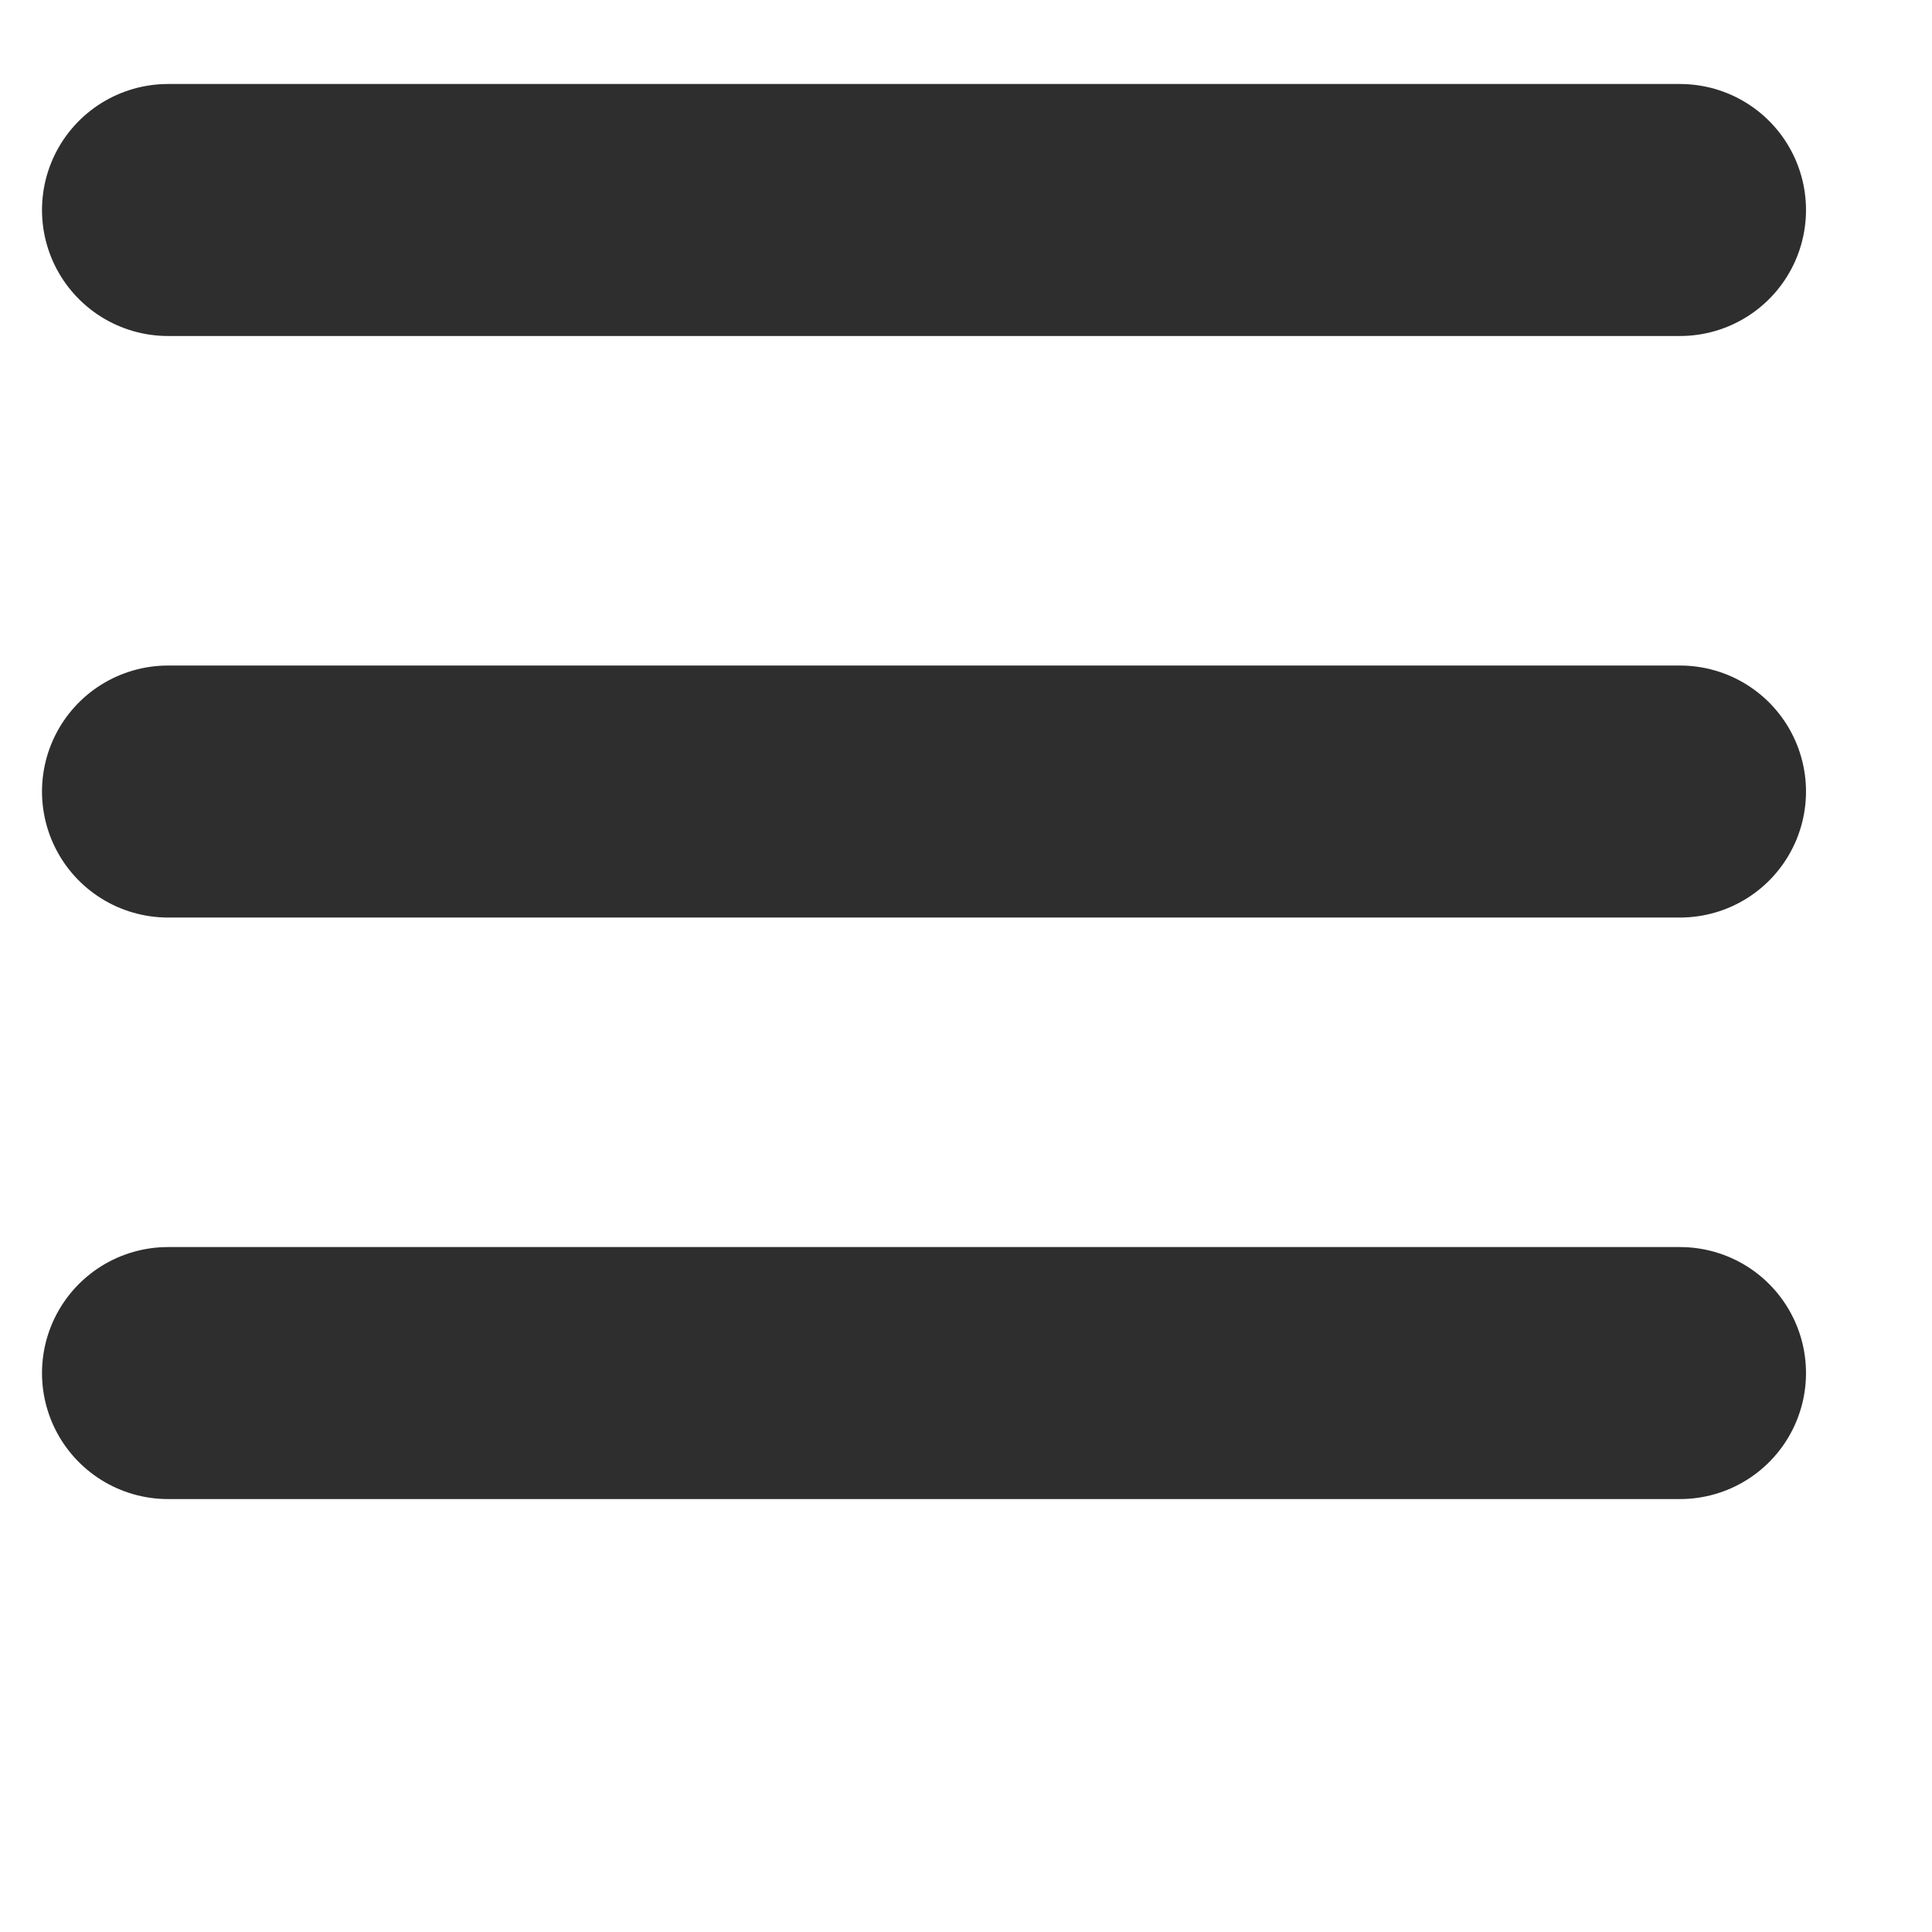
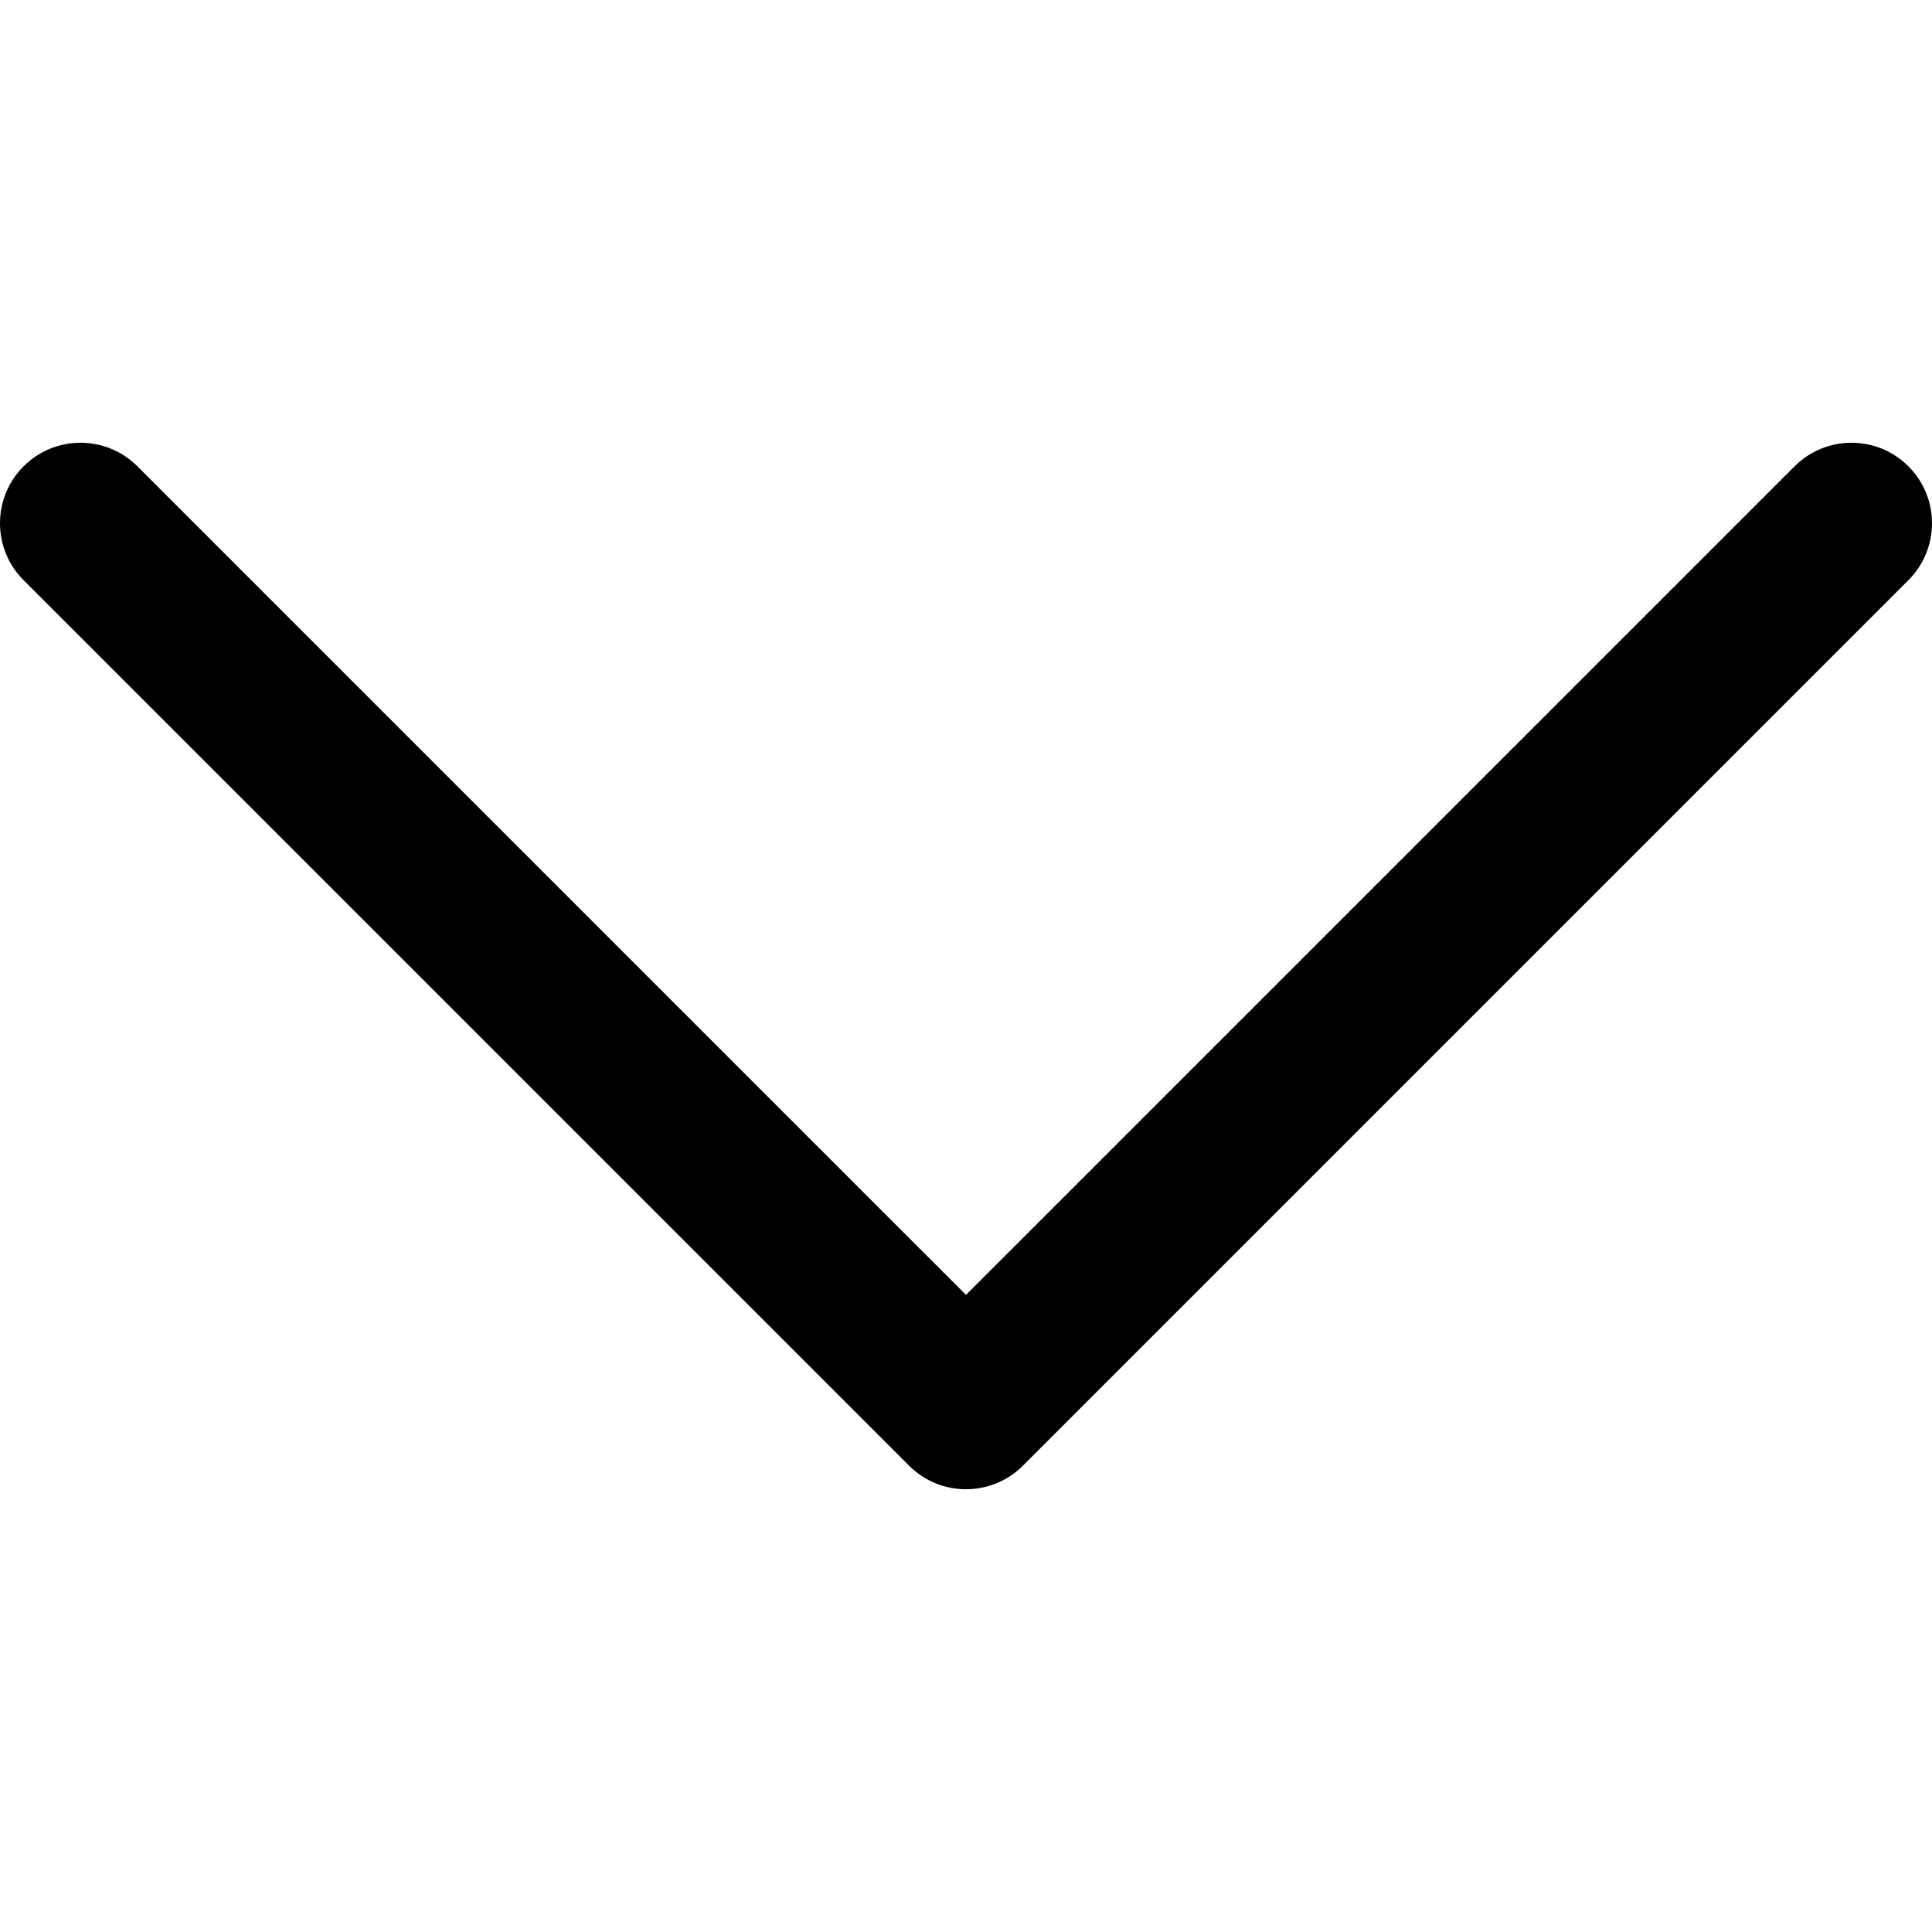
- <svg width="23" height="23" viewBox="0 0 23 23">
-   <path fill="transparent" stroke-width="3" stroke="hsl(0, 0%, 18%)" stroke-linecap="round" d="M 2 2.5 L 20 2.5" />
-   <path fill="transparent" stroke-width="3" stroke="hsl(0, 0%, 18%)" stroke-linecap="round" d="M 2 9.423 L 20 9.423" opacity="1" />
-   <path fill="transparent" stroke-width="3" stroke="hsl(0, 0%, 18%)" stroke-linecap="round" d="M 2 16.346 L 20 16.346" />
+ <svg xmlns="http://www.w3.org/2000/svg" version="1.1" id="Layer_1" x="0px" y="0px" viewBox="0 0 512 512" style="enable-background:new 0 0 512 512;" xml:space="preserve">
+   <g>
+     <g>
+       <path d="M505.752,123.582c-8.331-8.331-21.839-8.331-30.17,0L256,343.163L36.418,123.582c-8.331-8.331-21.839-8.331-30.17,0    s-8.331,21.839,0,30.17l234.667,234.667c8.331,8.331,21.839,8.331,30.17,0l234.667-234.667    C514.083,145.42,514.083,131.913,505.752,123.582z" />
+     </g>
+   </g>
+   <g>
+ </g>
+   <g>
+ </g>
+   <g>
+ </g>
+   <g>
+ </g>
+   <g>
+ </g>
+   <g>
+ </g>
+   <g>
+ </g>
+   <g>
+ </g>
+   <g>
+ </g>
+   <g>
+ </g>
+   <g>
+ </g>
+   <g>
+ </g>
+   <g>
+ </g>
+   <g>
+ </g>
+   <g>
+ </g>
</svg>
